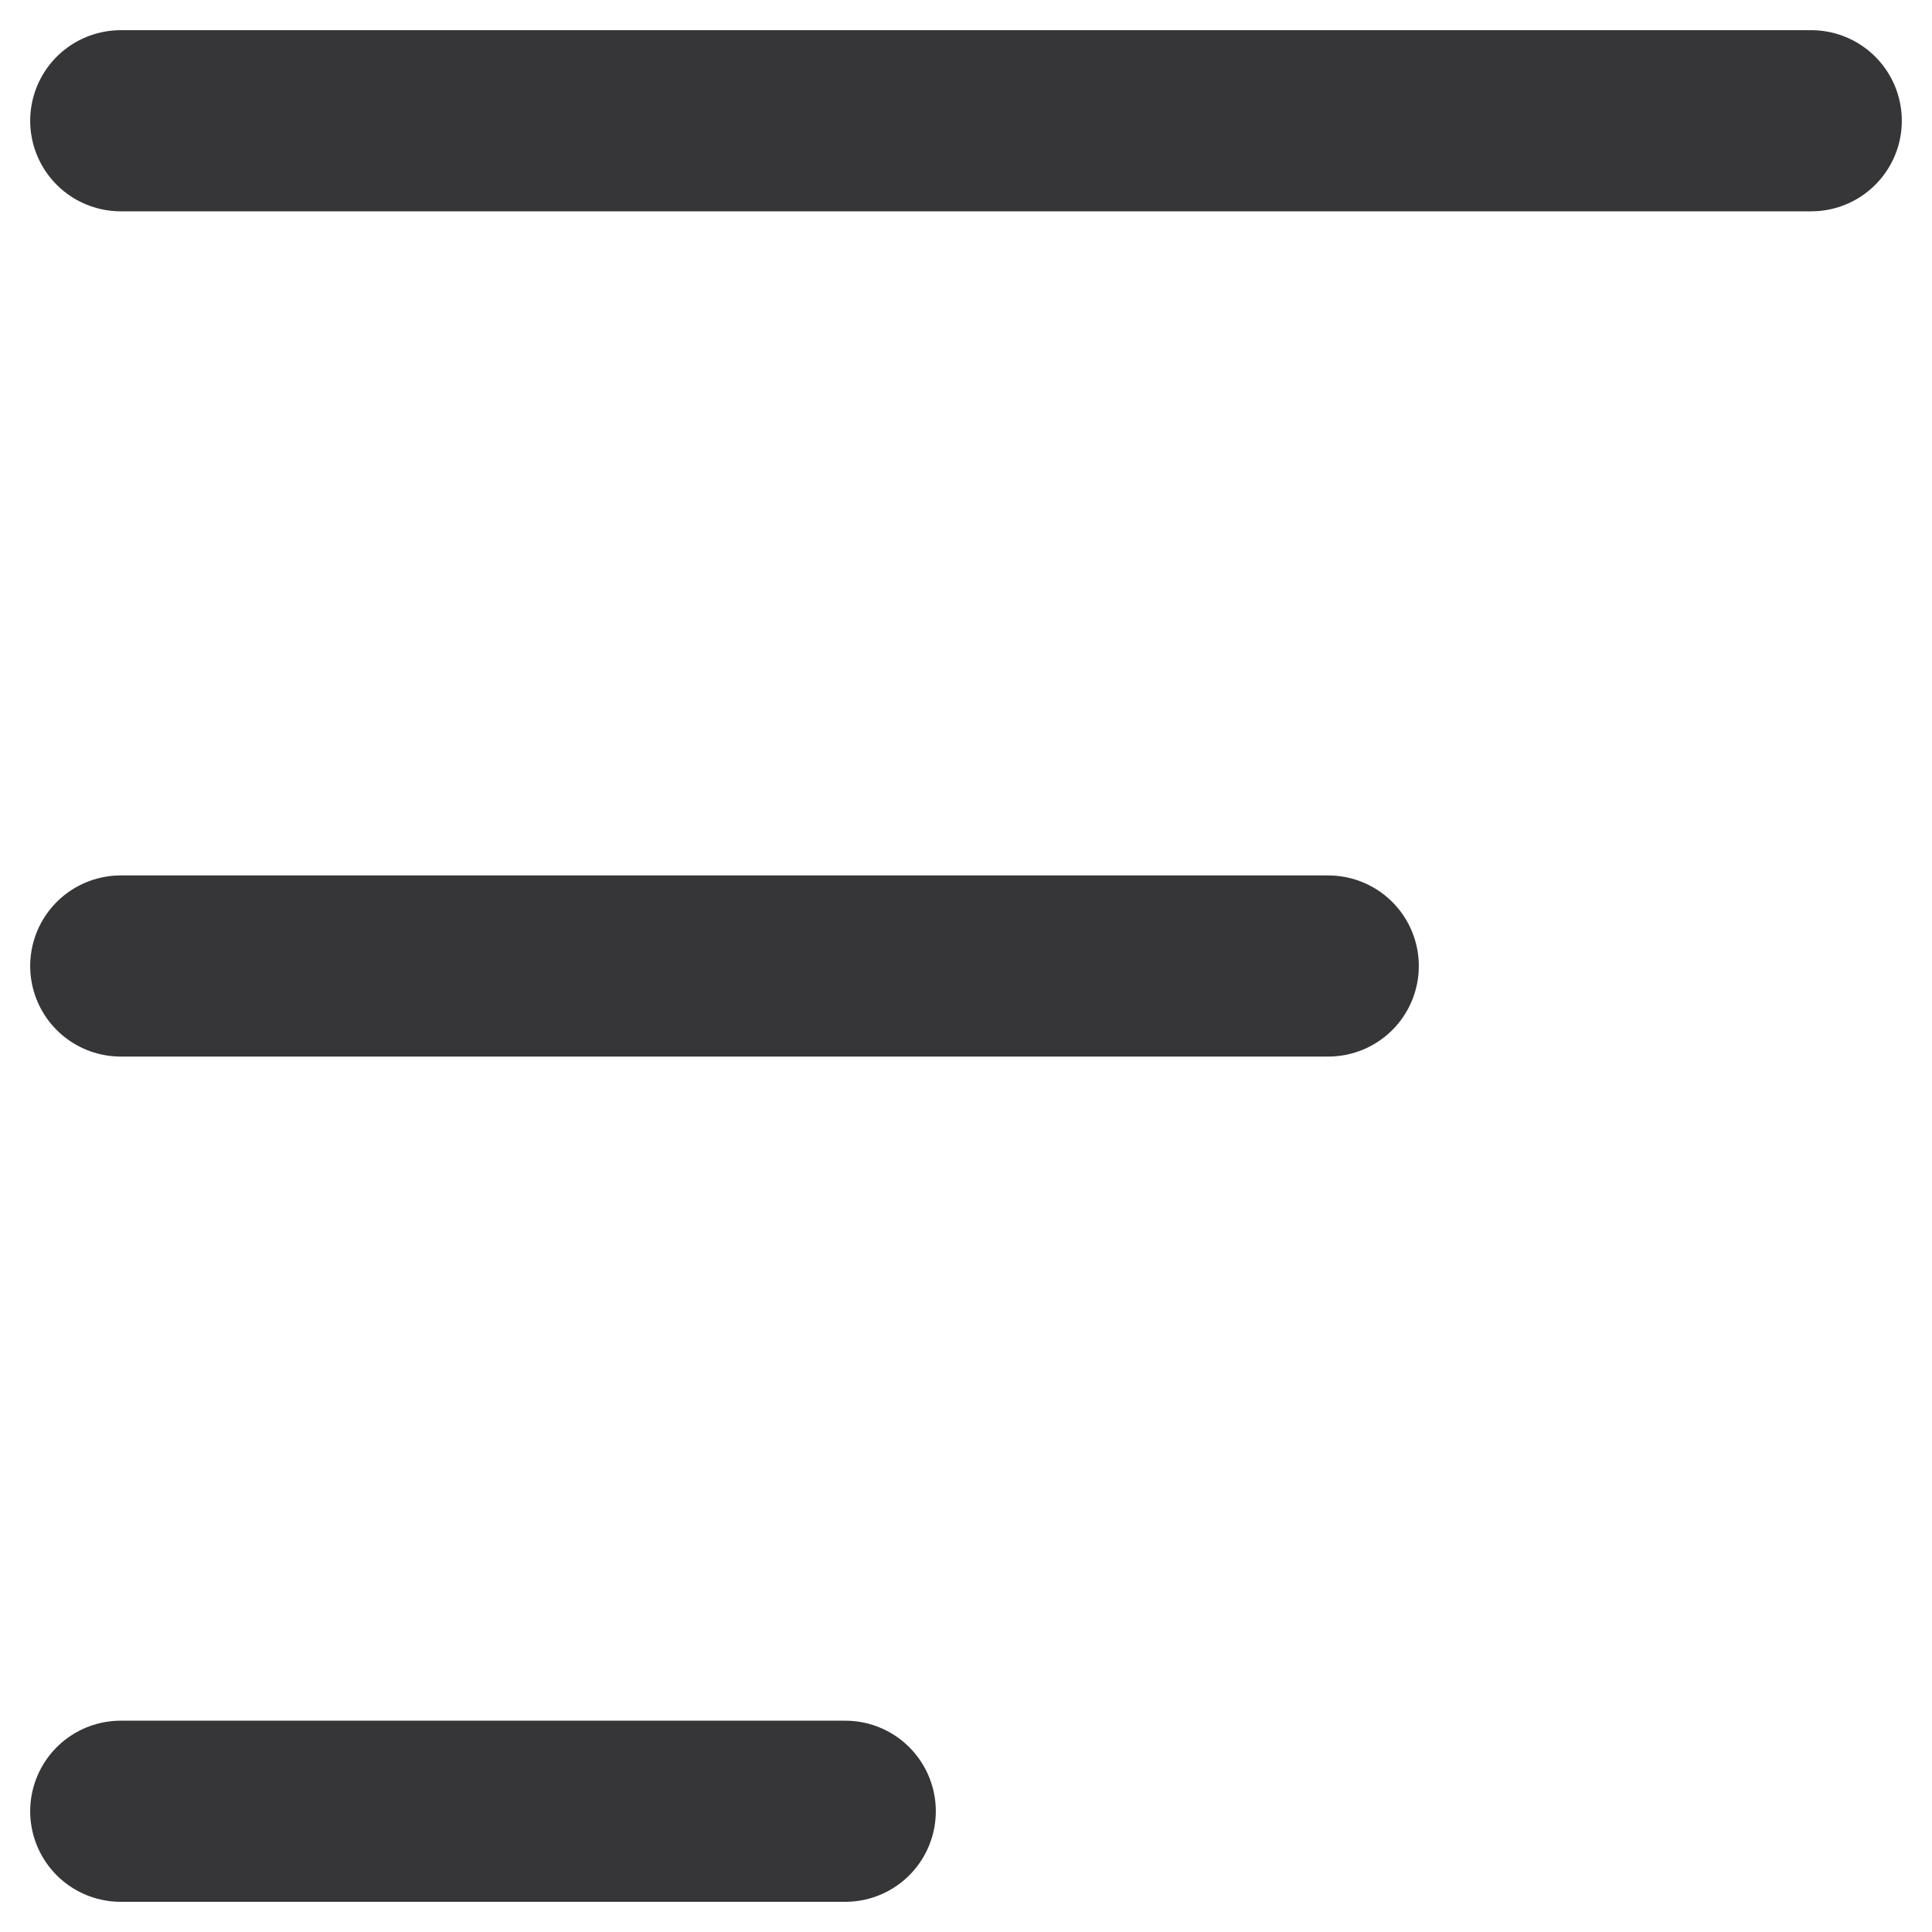
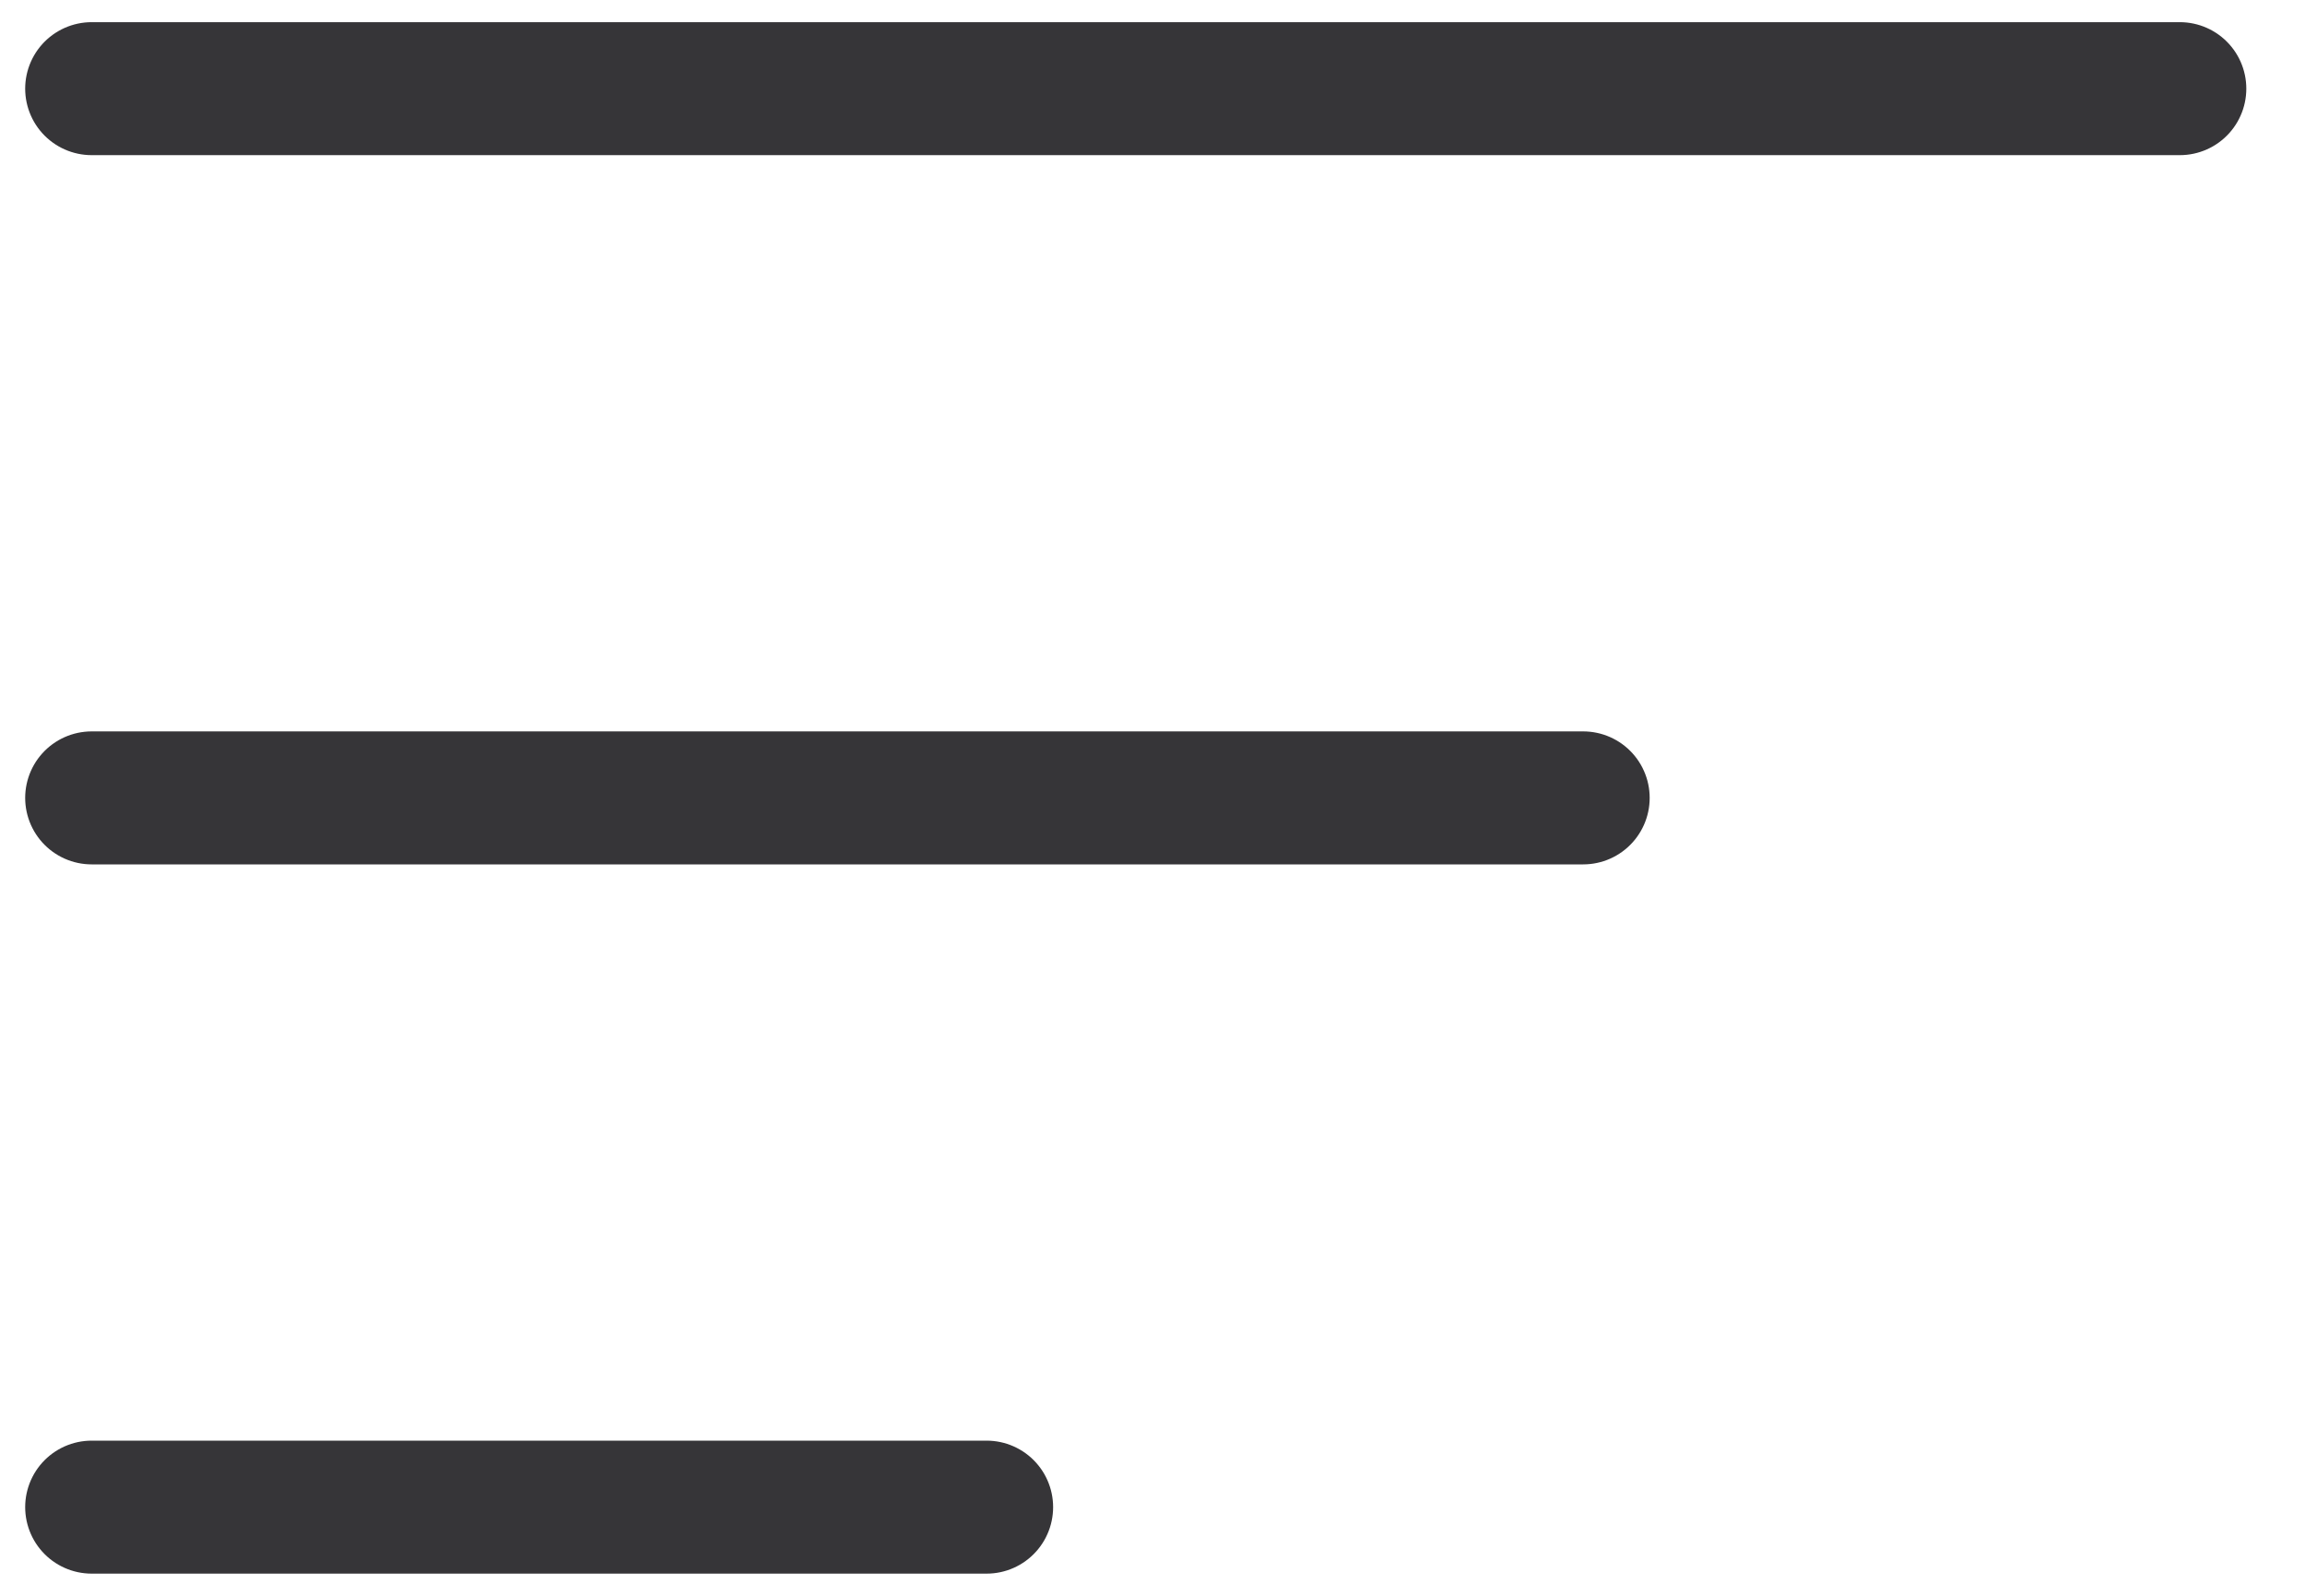
- <svg xmlns="http://www.w3.org/2000/svg" width="16" height="16" viewBox="0 0 16 16" fill="none">
-   <path d="M1 8H11M1 1H15M1 15H7" stroke="#363538" stroke-width="1.5" stroke-linecap="round" stroke-linejoin="round" />
+ <svg xmlns="http://www.w3.org/2000/svg" width="26" height="18" viewBox="0 0 26 18" fill="none">
+   <path d="M1.034 9H17.858M1.034 1H24.588M1.034 17H11.129" stroke="#363538" stroke-width="1.5" stroke-linecap="round" stroke-linejoin="round" />
</svg>
